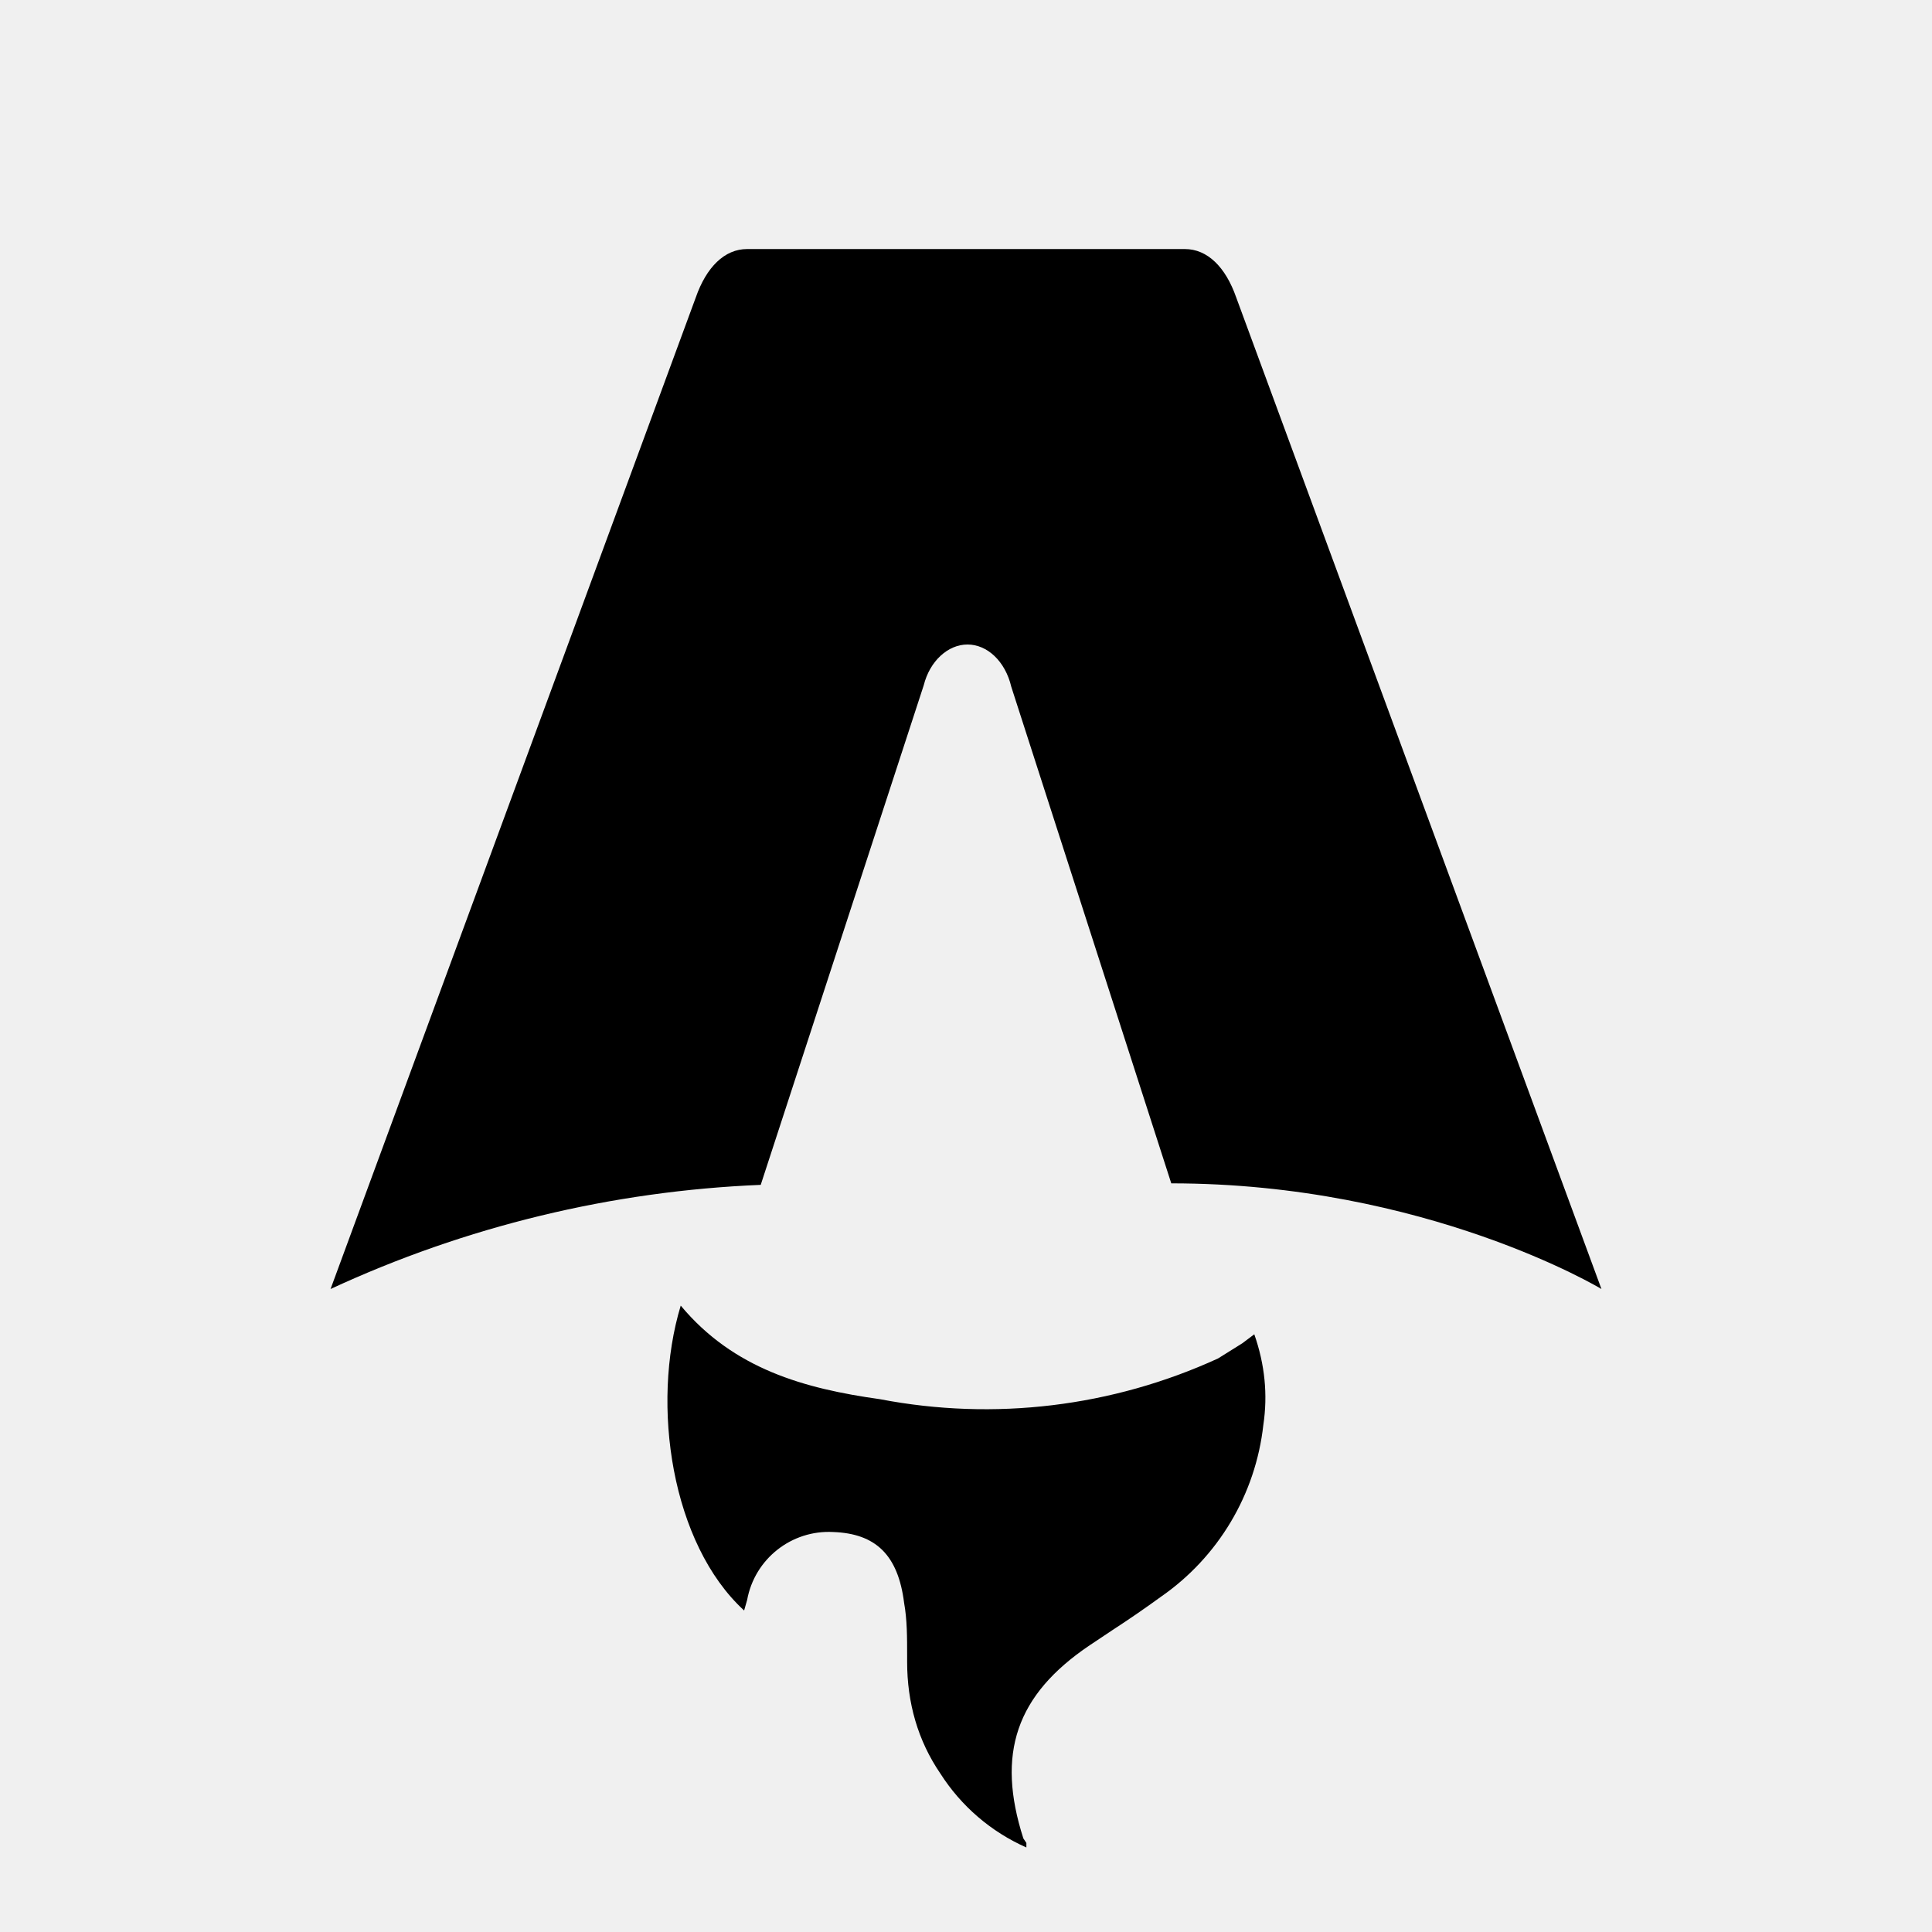
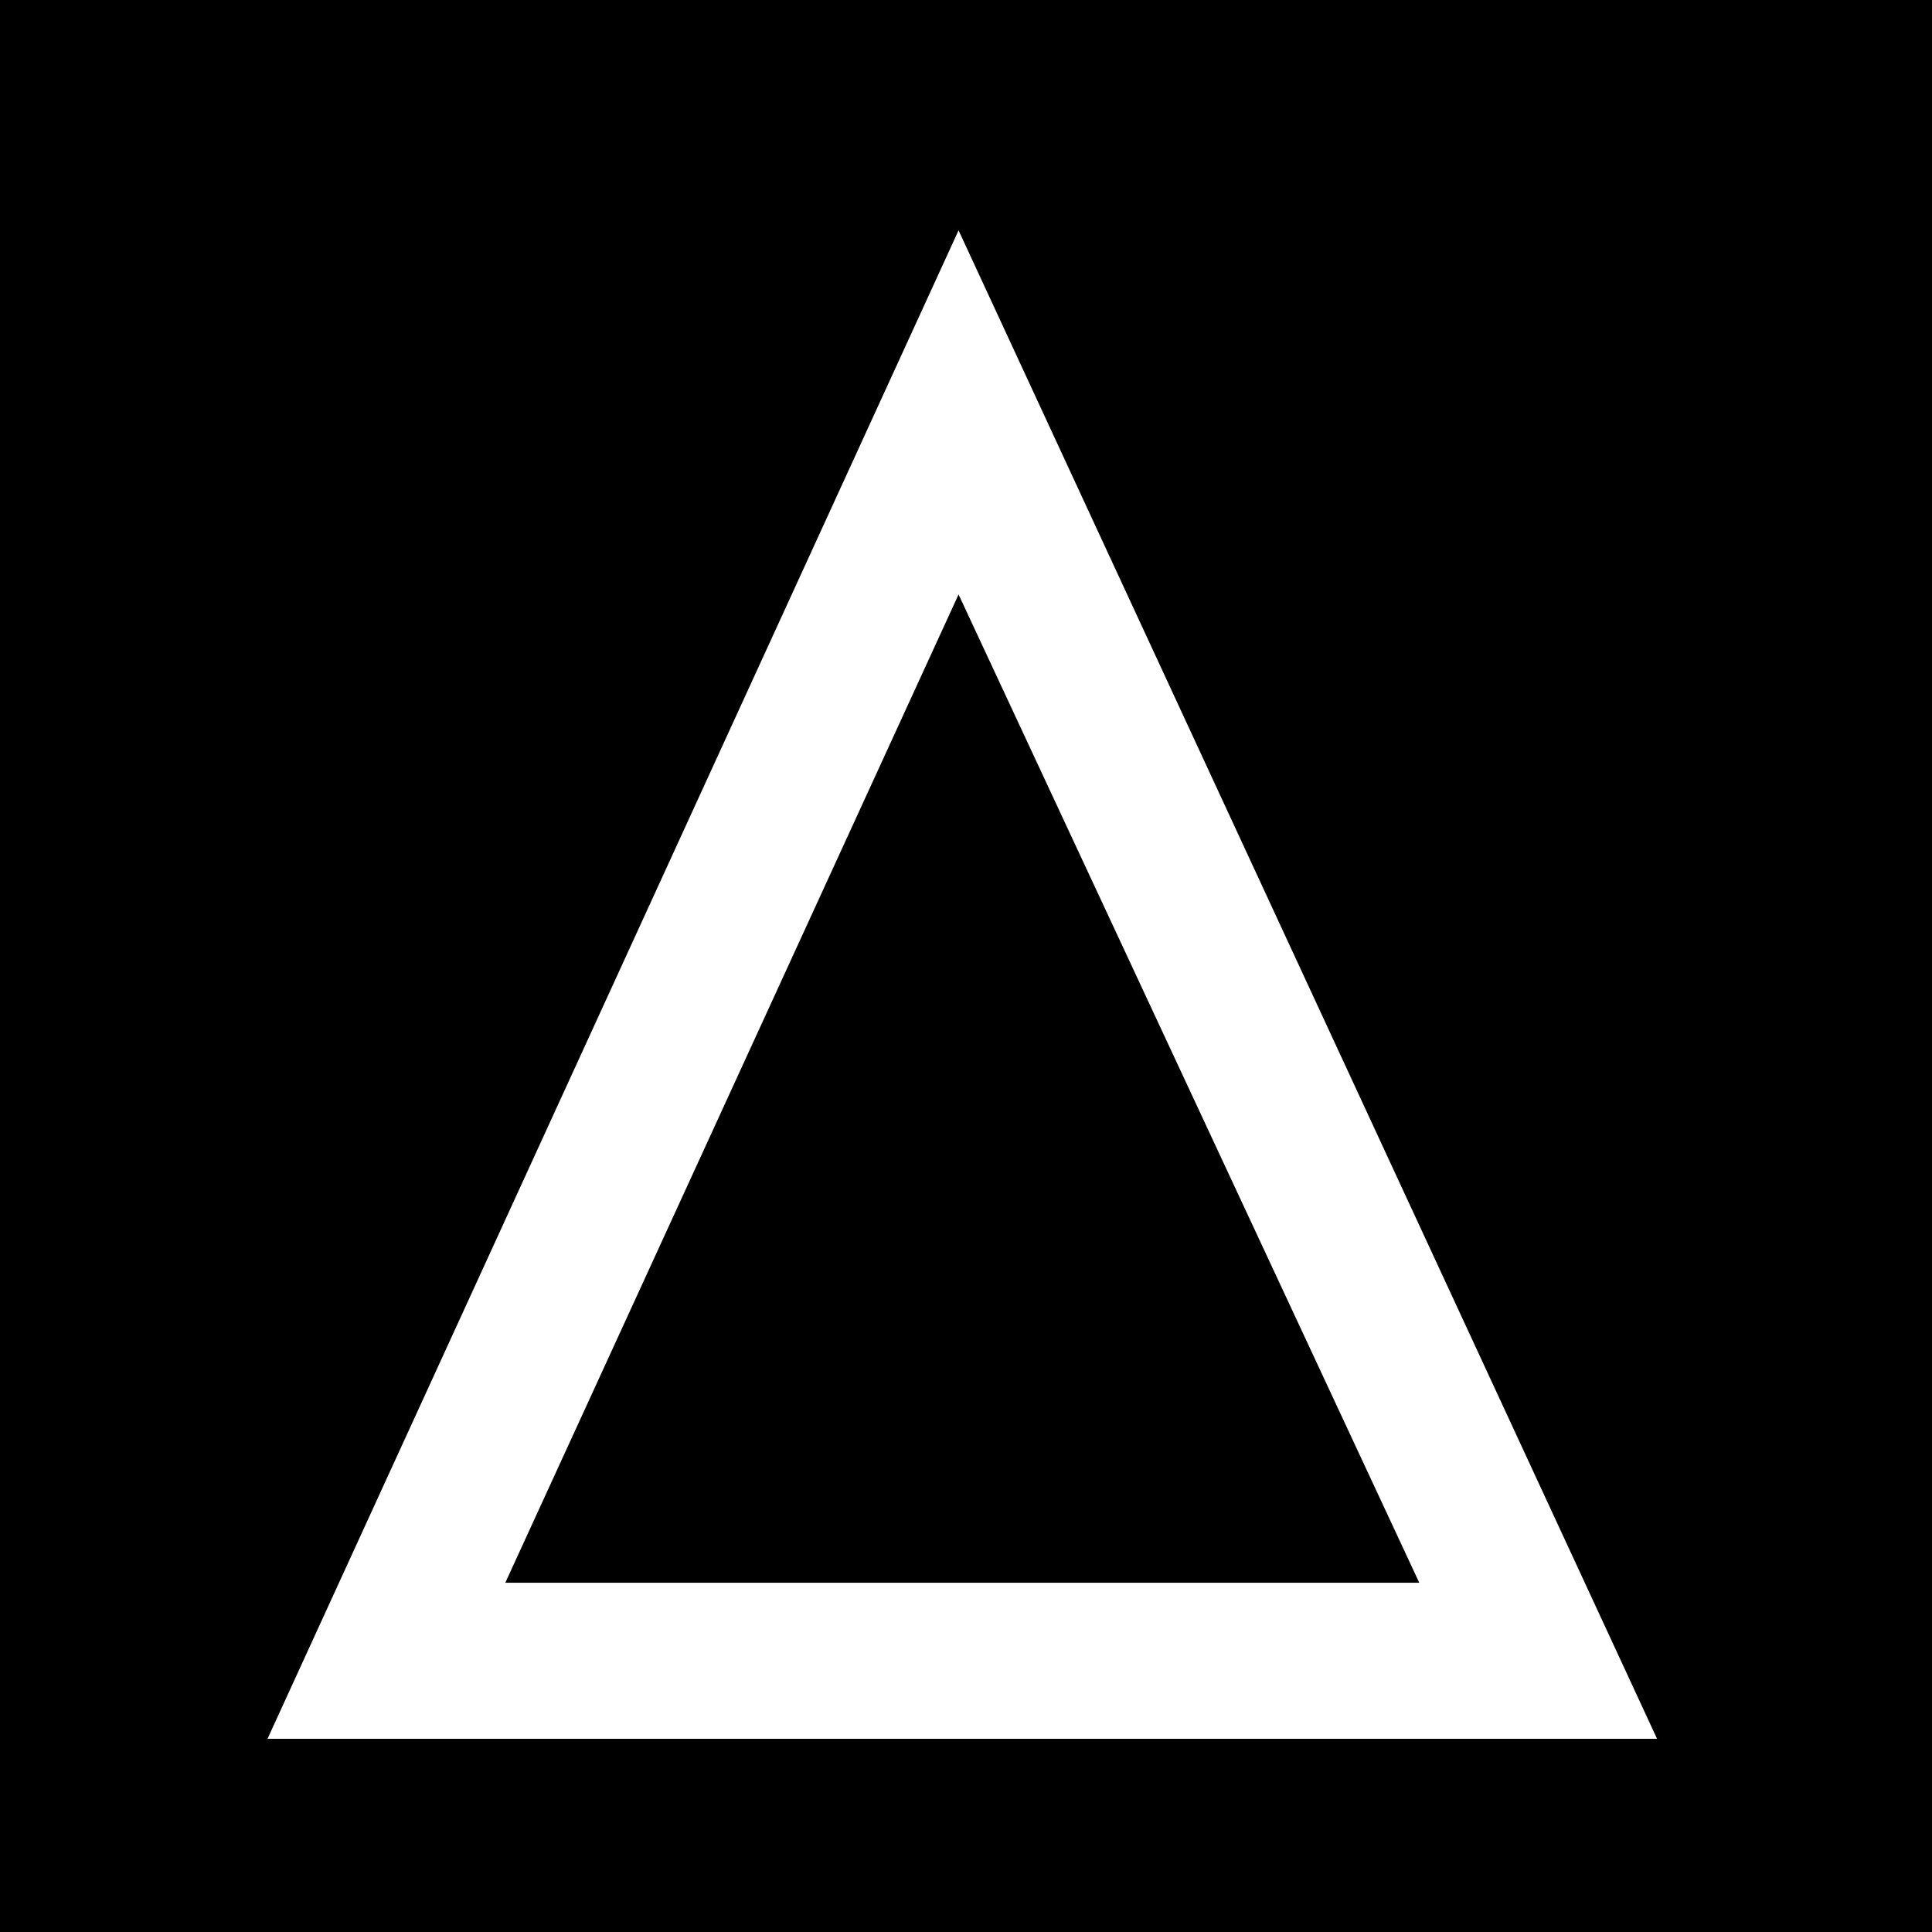
- <svg xmlns="http://www.w3.org/2000/svg" fill="none" viewBox="0 0 128 128">
-   <path d="M50.4 78.5a75.1 75.1 0 0 0-28.5 6.9l24.2-65.7c.7-2 1.9-3.2 3.4-3.2h29c1.5 0 2.7 1.2 3.4 3.2l24.2 65.7s-11.6-7-28.5-7L67 45.5c-.4-1.7-1.6-2.8-2.9-2.8-1.3 0-2.5 1.1-2.9 2.7L50.4 78.5Zm-1.1 28.2Zm-4.2-20.2c-2 6.6-.6 15.8 4.2 20.2a17.5 17.5 0 0 1 .2-.7 5.5 5.5 0 0 1 5.7-4.5c2.8.1 4.3 1.5 4.7 4.7.2 1.1.2 2.3.2 3.5v.4c0 2.7.7 5.2 2.2 7.4a13 13 0 0 0 5.7 4.9v-.3l-.2-.3c-1.8-5.6-.5-9.5 4.4-12.8l1.5-1a73 73 0 0 0 3.2-2.2 16 16 0 0 0 6.8-11.4c.3-2 .1-4-.6-6l-.8.6-1.6 1a37 37 0 0 1-22.4 2.7c-5-.7-9.7-2-13.2-6.2Z" />
-   <style>
-         path { fill: #000; }
-         @media (prefers-color-scheme: dark) {
-             path { fill: #FFF; }
-         }
-     </style>
+ <svg xmlns="http://www.w3.org/2000/svg" viewBox="0 0 260 260" width="260" height="260" role="img" aria-label="Triangular favicon">
+   <rect width="260" height="260" fill="#000" />
+   <path fill="#fff" fill-rule="evenodd" d="M129 31 L36 234 H223 Z M129 80 L68 213 H191 Z" />
</svg>
